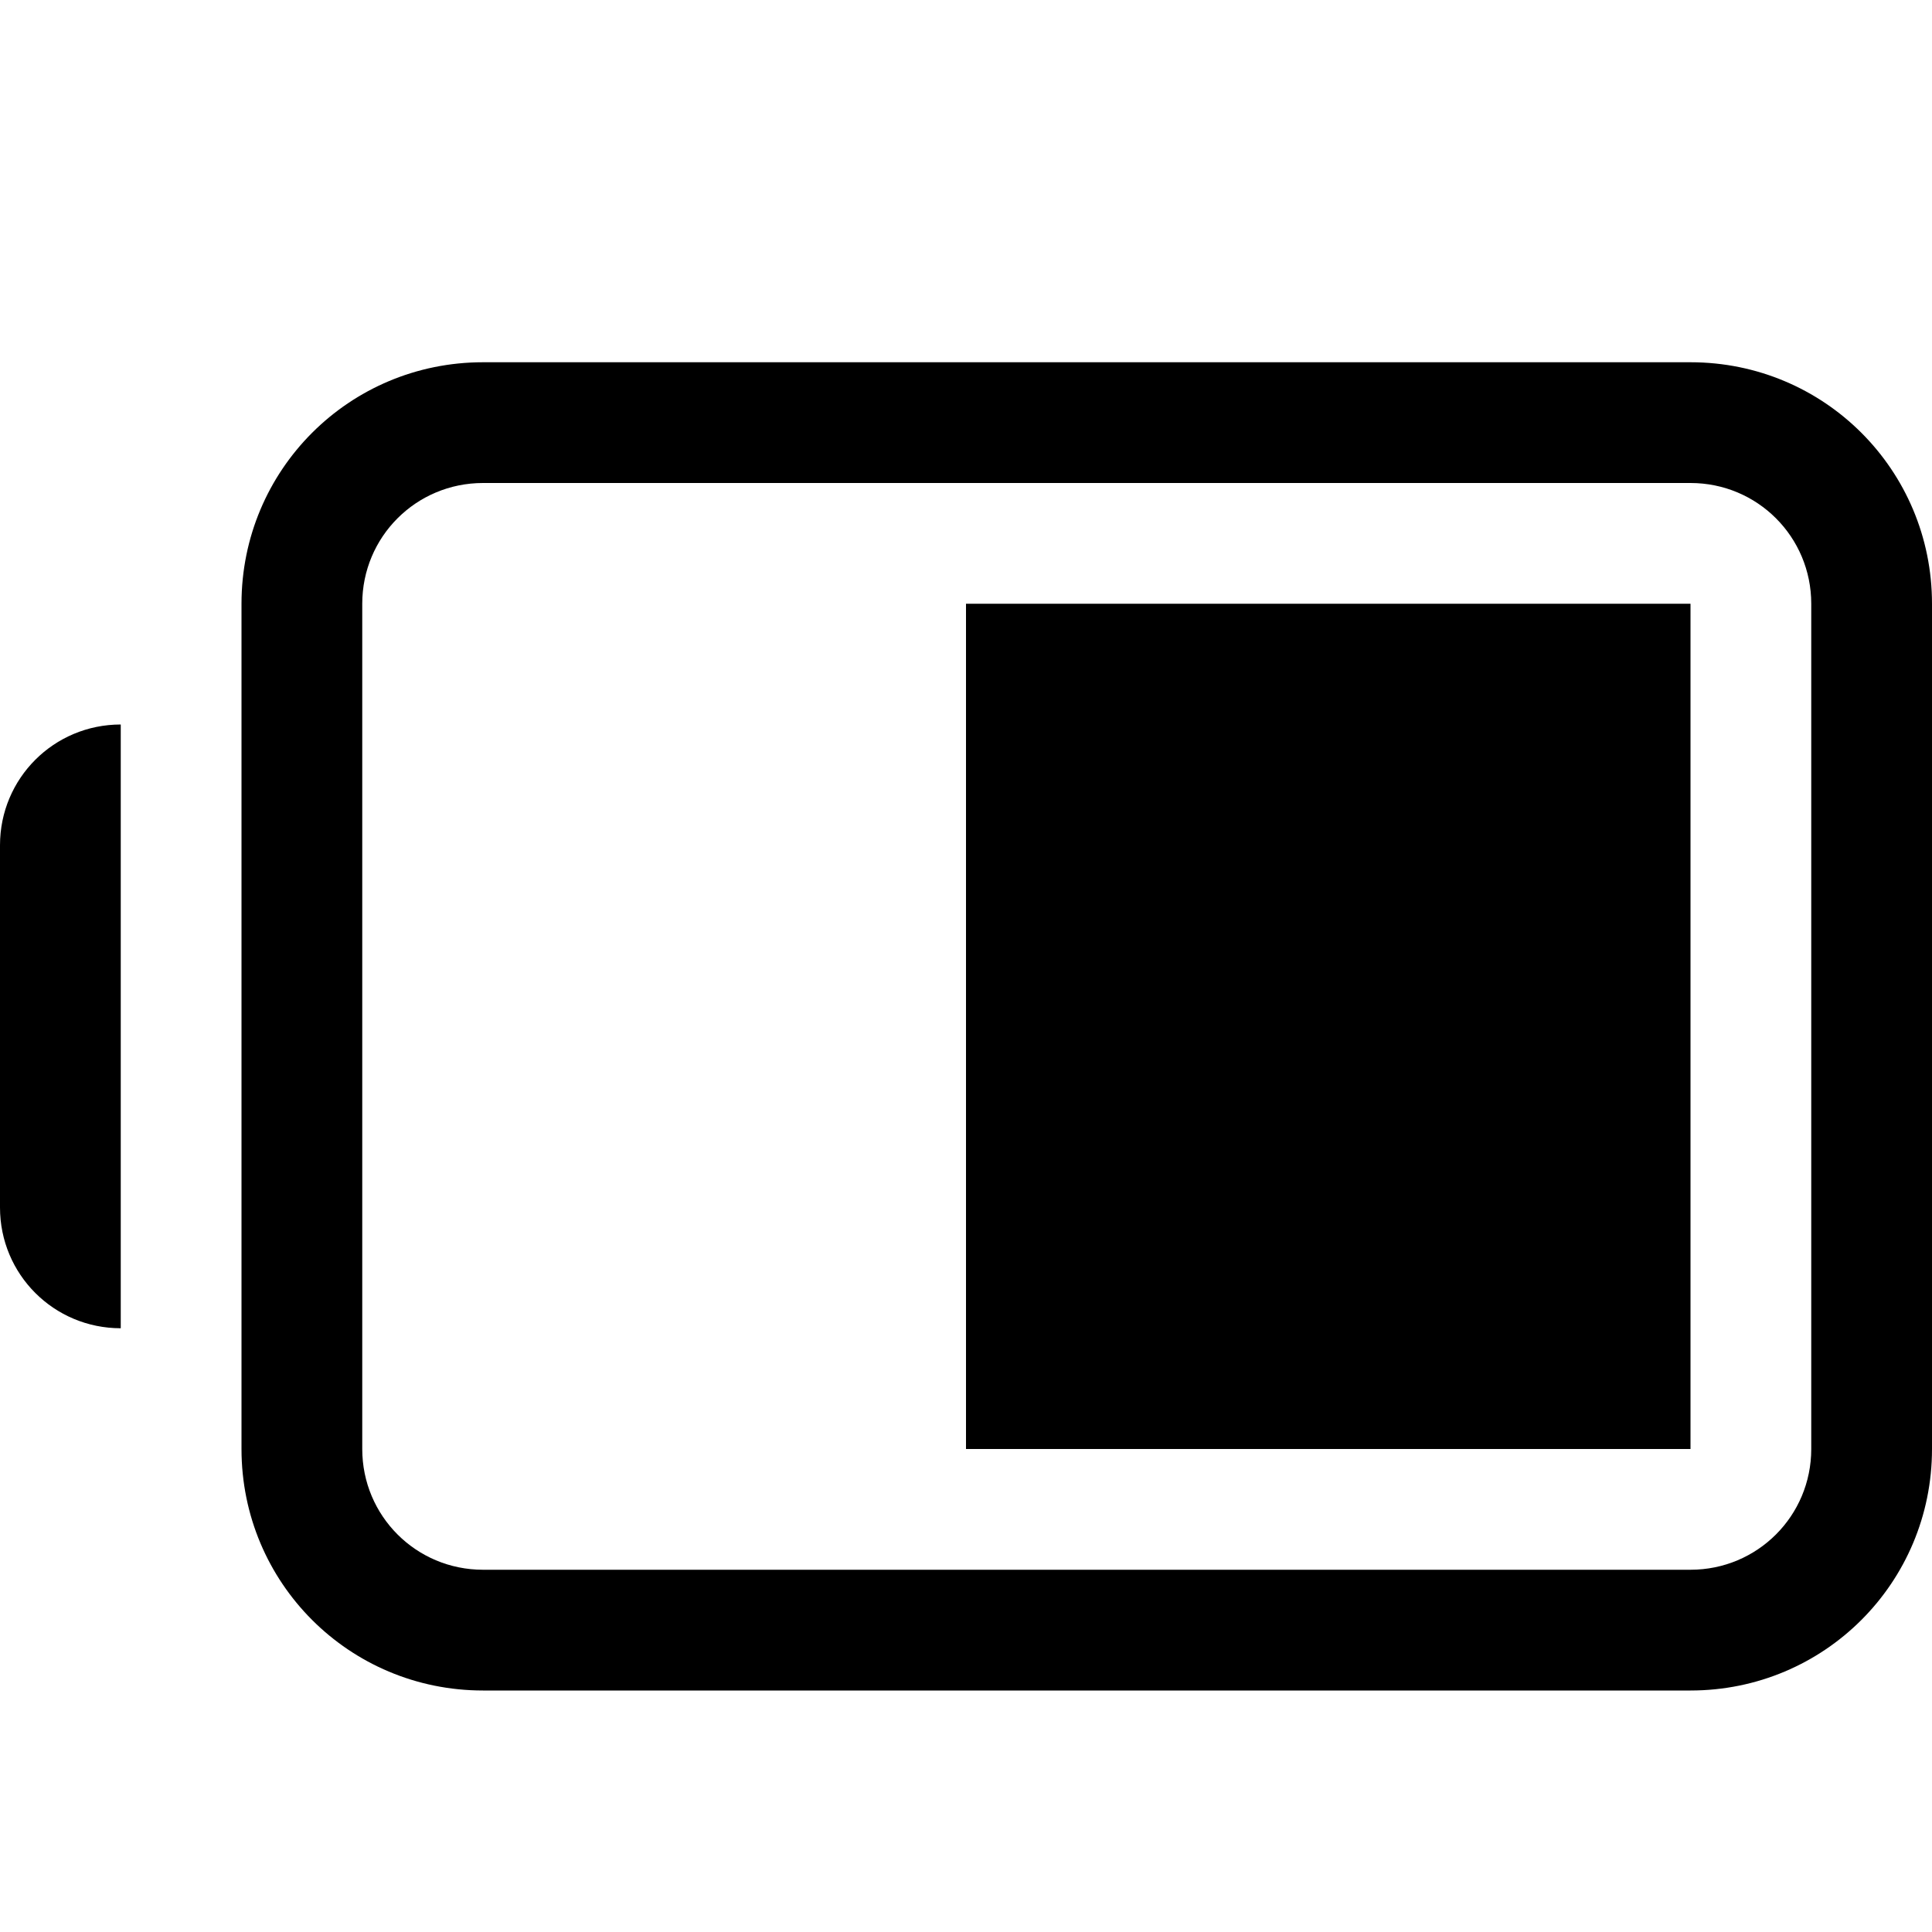
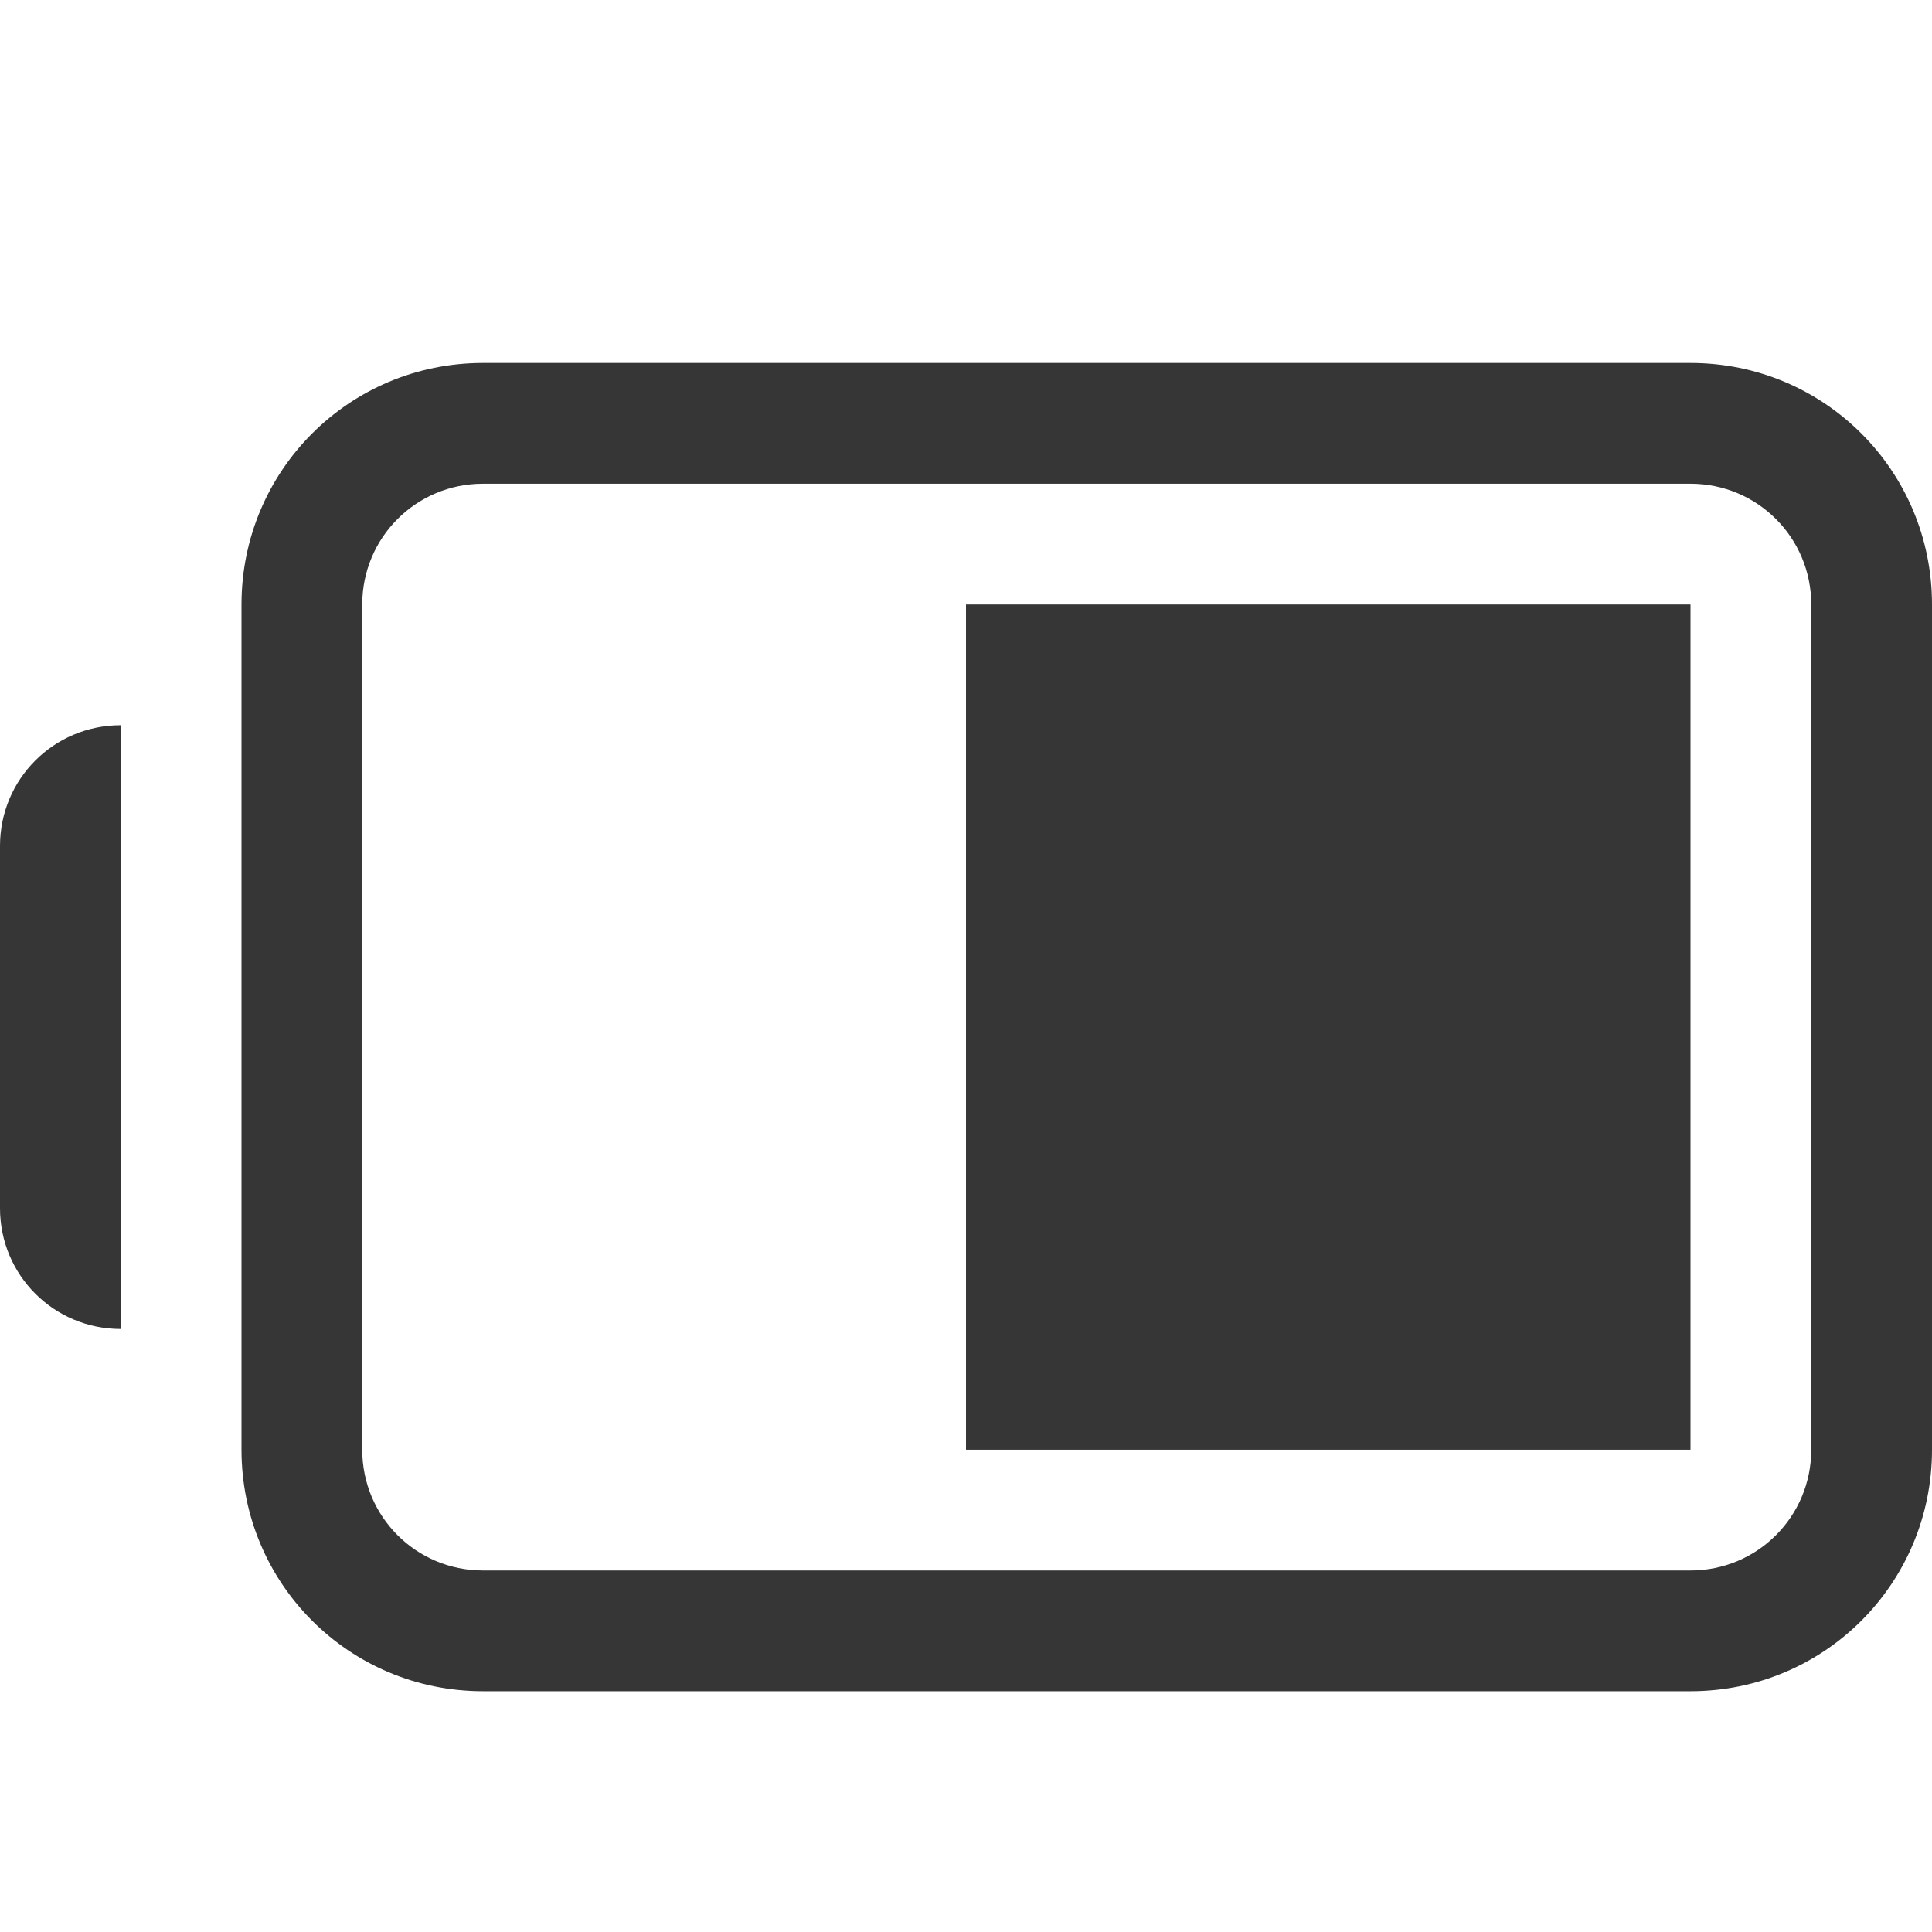
<svg xmlns="http://www.w3.org/2000/svg" width="16" height="16" viewBox="0 0 16 16" version="1.1" id="svg5">
  <defs id="defs2" />
-   <path d="M 1,6 C 0.446,6 0,6.446 0,7 v 3 c 0,0.554 0.446,1 1,1 z M 4,3 C 2.892,3 2,3.892 2,5 v 7 c 0,1.108 0.892,2 2,2 h 10 c 1.108,0 2,-0.892 2,-2 V 5 C 16,3.892 15.108,3 14,3 Z m 0,1 h 10 c 0.554,0 1,0.446 1,1 v 7 c 0,0.554 -0.446,1 -1,1 H 4 C 3.446,13 3,12.554 3,12 V 5 C 3,4.446 3.446,4 4,4 Z" id="path1017" />
-   <path d="m 8,5 h 6 v 7 H 8 Z" id="path1056" style="fill-opacity:1" />
+   <path d="m 1,6.006 c -0.554,0 -1,0.446 -1,1 v 3 c 0,0.554 0.446,1 1,1 z m 3,-3 c -1.108,0 -2,0.892 -2,2 v 7 c 0,1.108 0.892,2 2,2 h 10 c 1.108,0 2,-0.892 2,-2 V 5.006 c 0,-1.108 -0.892,-2 -2,-2 z m 0,1 h 10 c 0.554,0 1,0.446 1,1 v 7 c 0,0.554 -0.446,1 -1,1 H 4 c -0.554,0 -1,-0.446 -1,-1 V 5.006 c 0,-0.554 0.446,-1 1,-1 z" id="path1017" style="fill:#363636;fill-opacity:1" />
+   <path d="m 8,5.006 h 6 V 12.006 H 8 Z" id="path1056" style="fill:#363636;fill-opacity:1" />
</svg>
